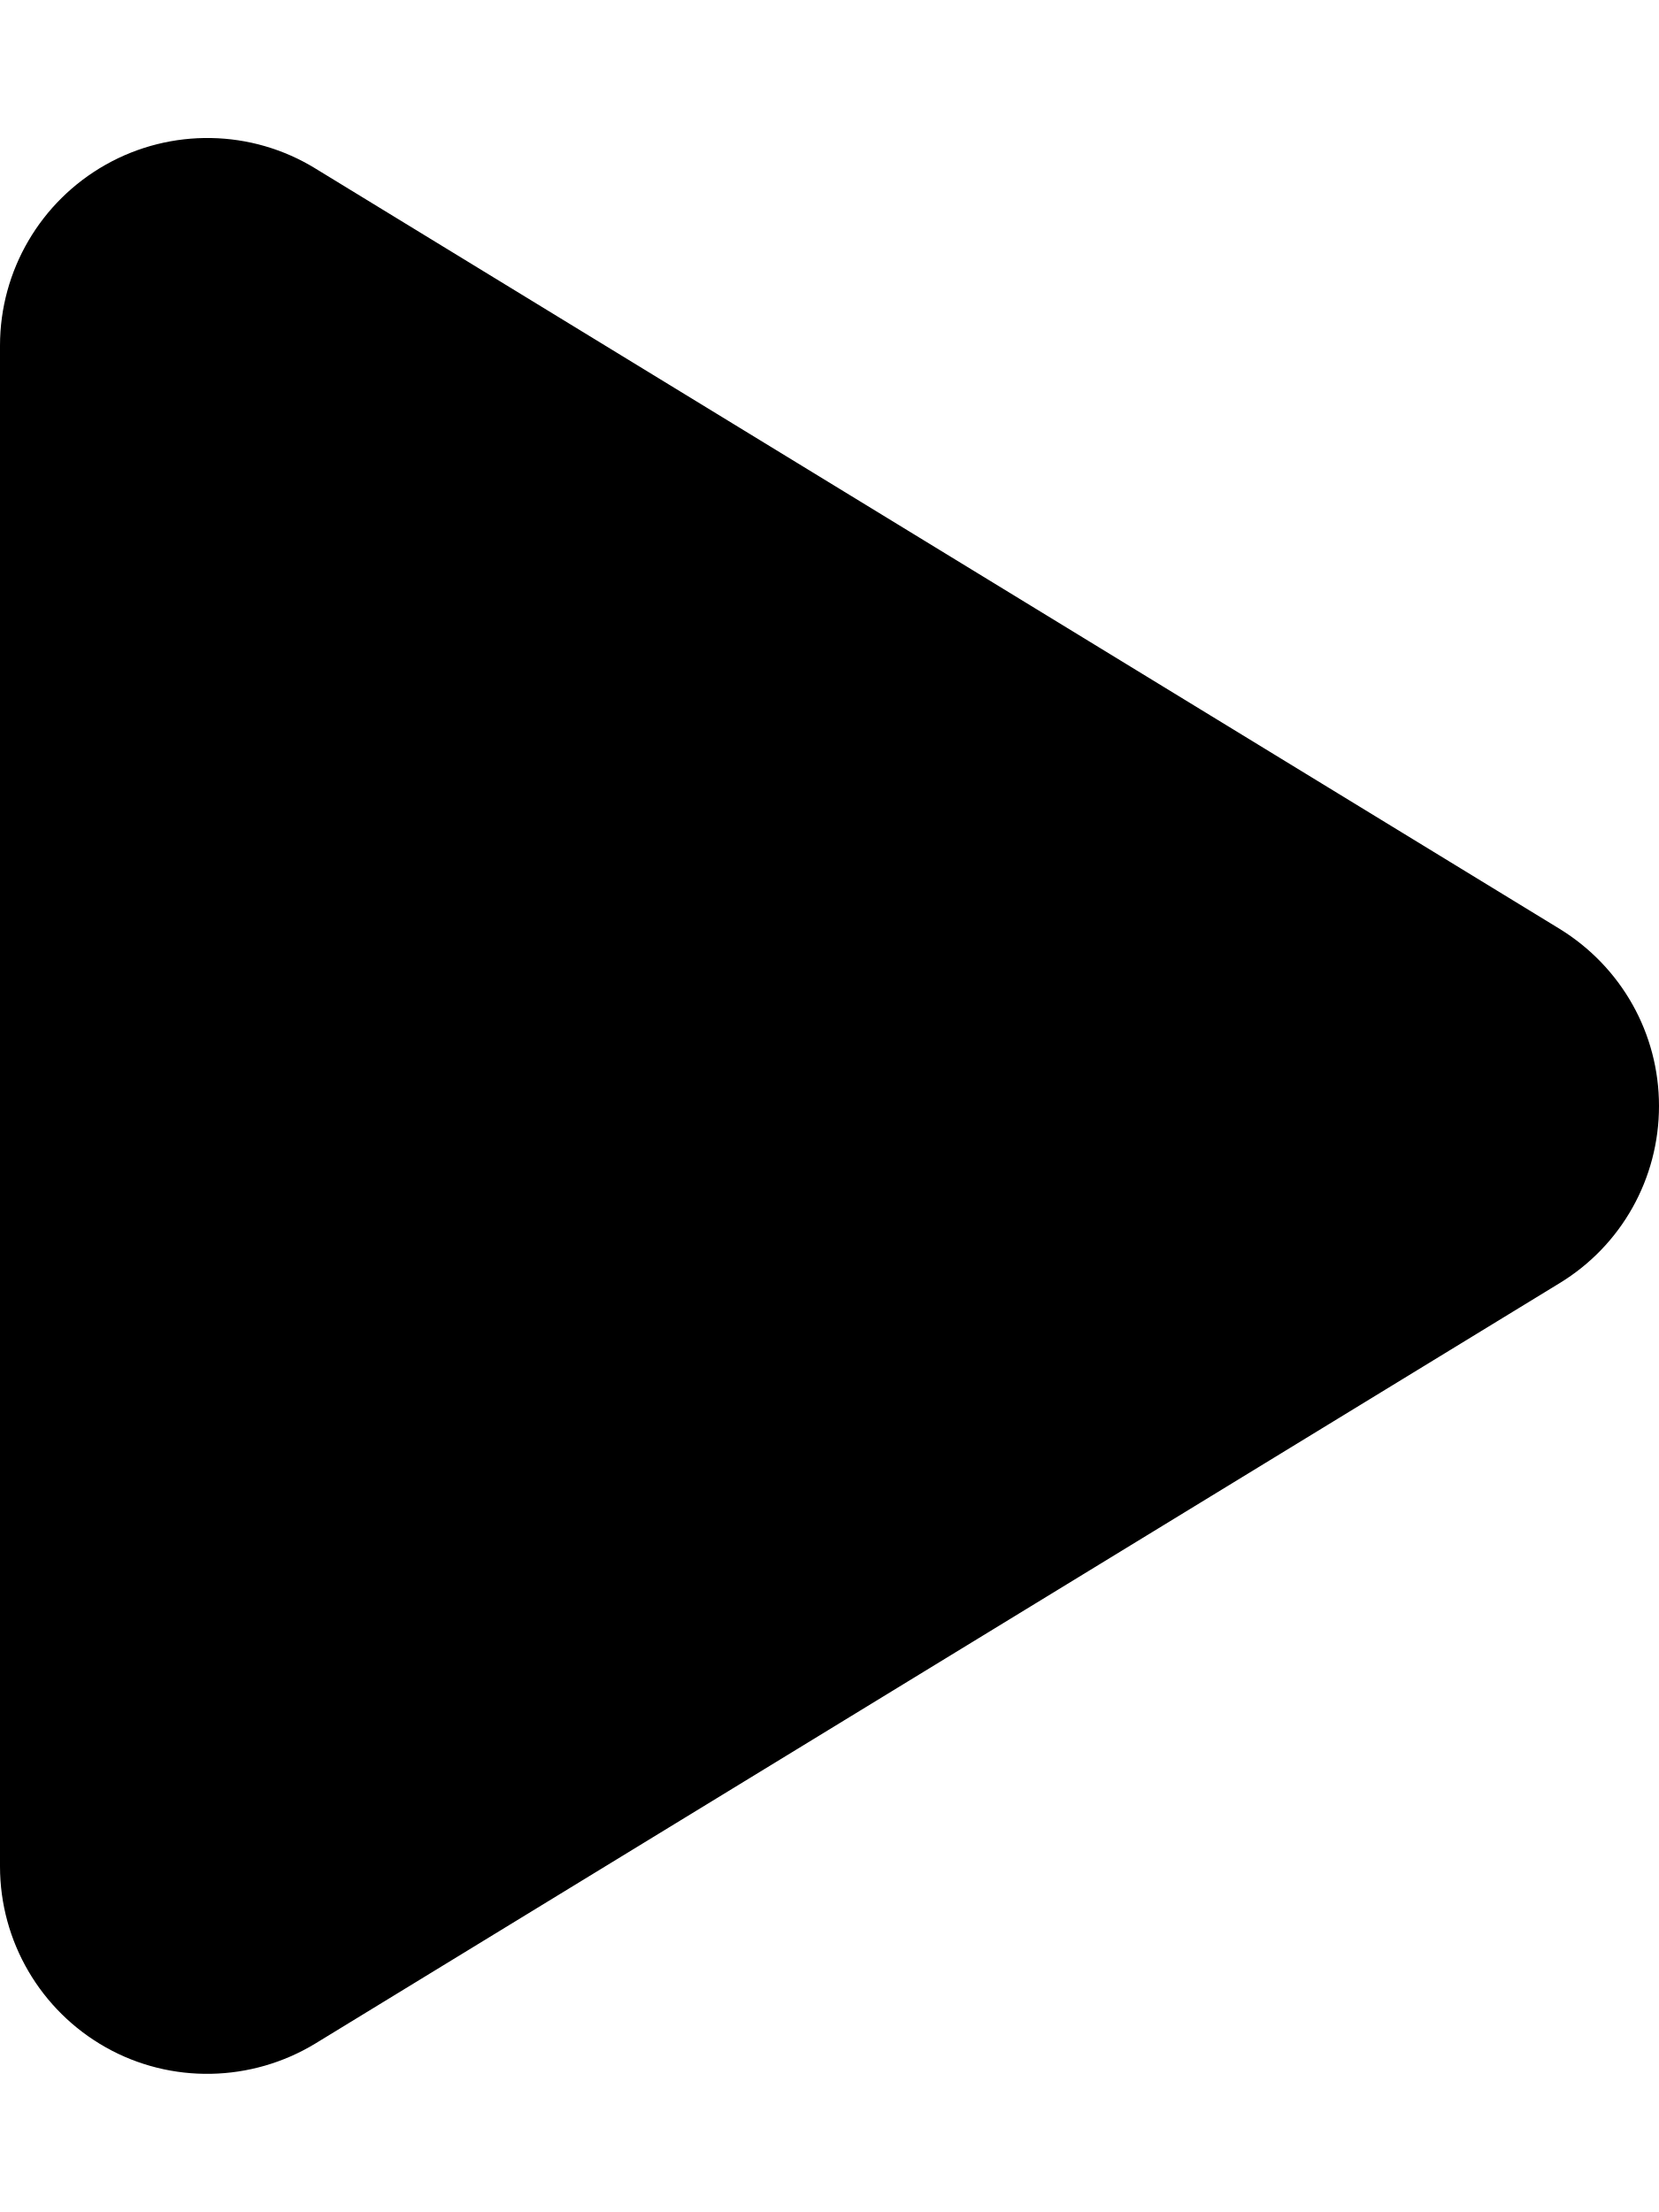
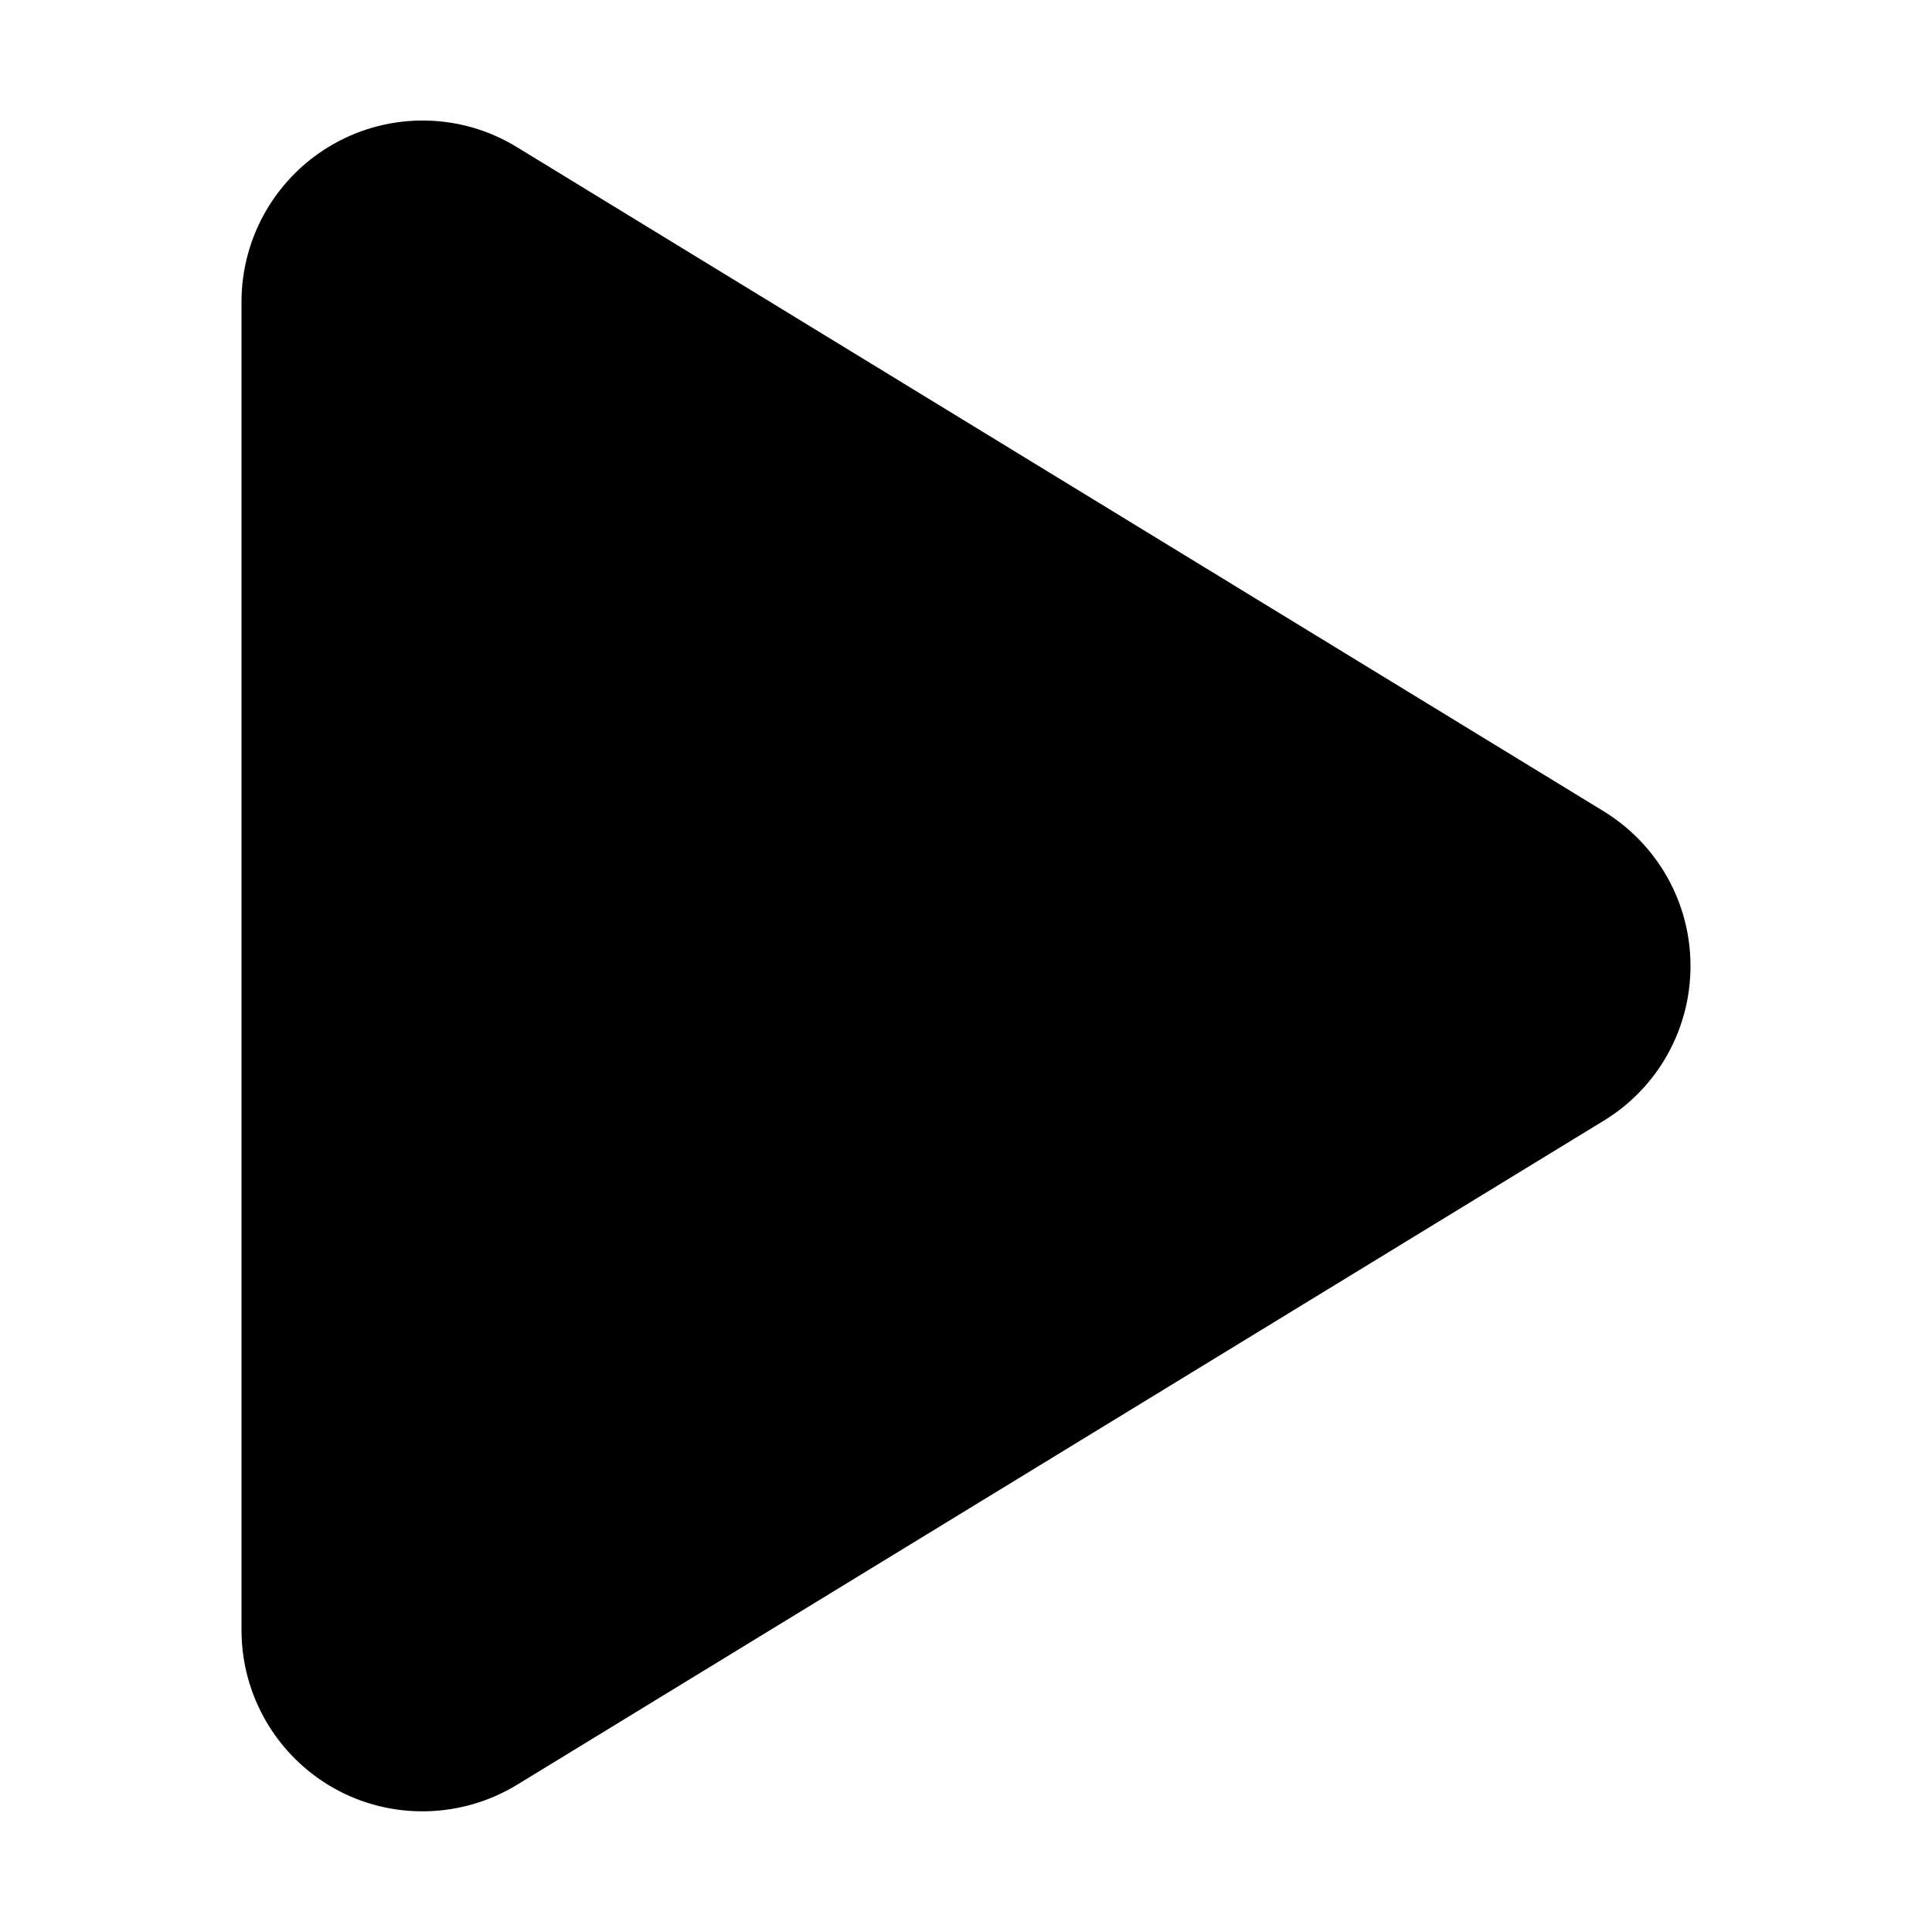
- <svg xmlns="http://www.w3.org/2000/svg" viewBox="0 0 384 512">
+ <svg xmlns="http://www.w3.org/2000/svg" viewBox="-64 0 512 512">
  <path d="M73 39c-14.8-9.1-33.4-9.4-48.5-.9S0 62.6 0 80L0 432c0 17.4 9.4 33.4 24.5 41.9s33.7 8.1 48.5-.9L361 297c14.3-8.7 23-24.2 23-41s-8.7-32.2-23-41L73 39z" />
</svg>
